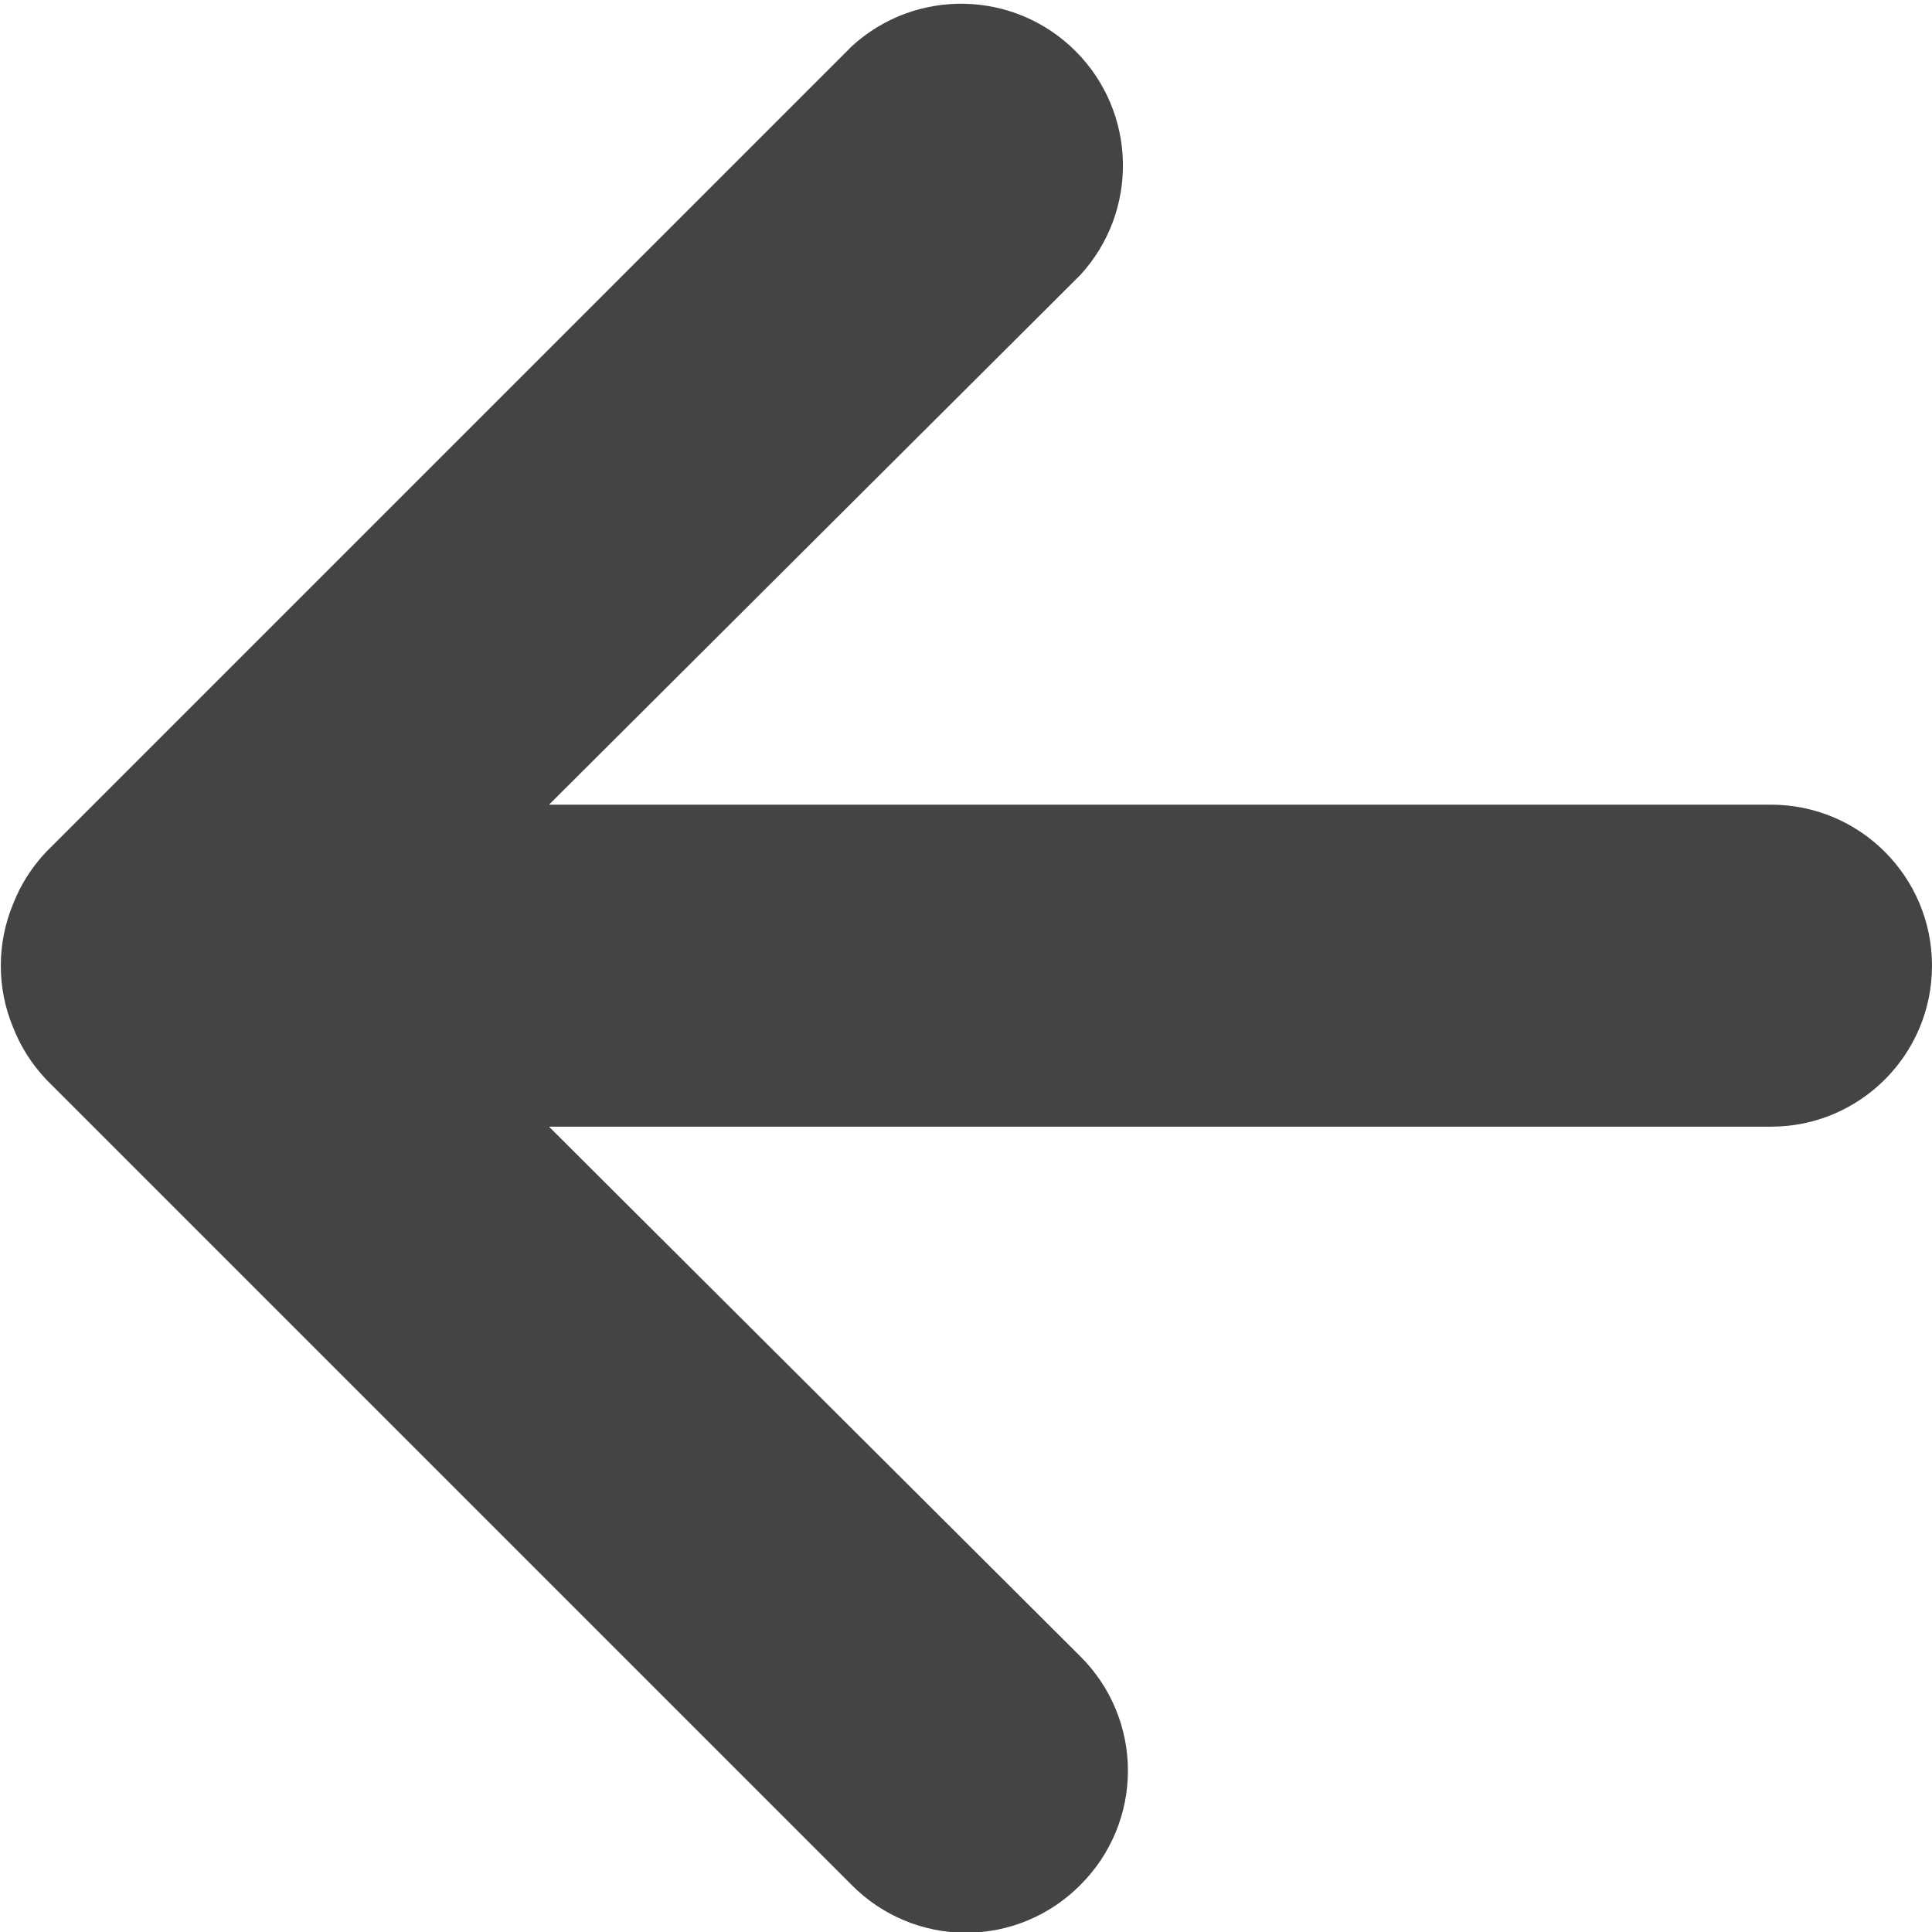
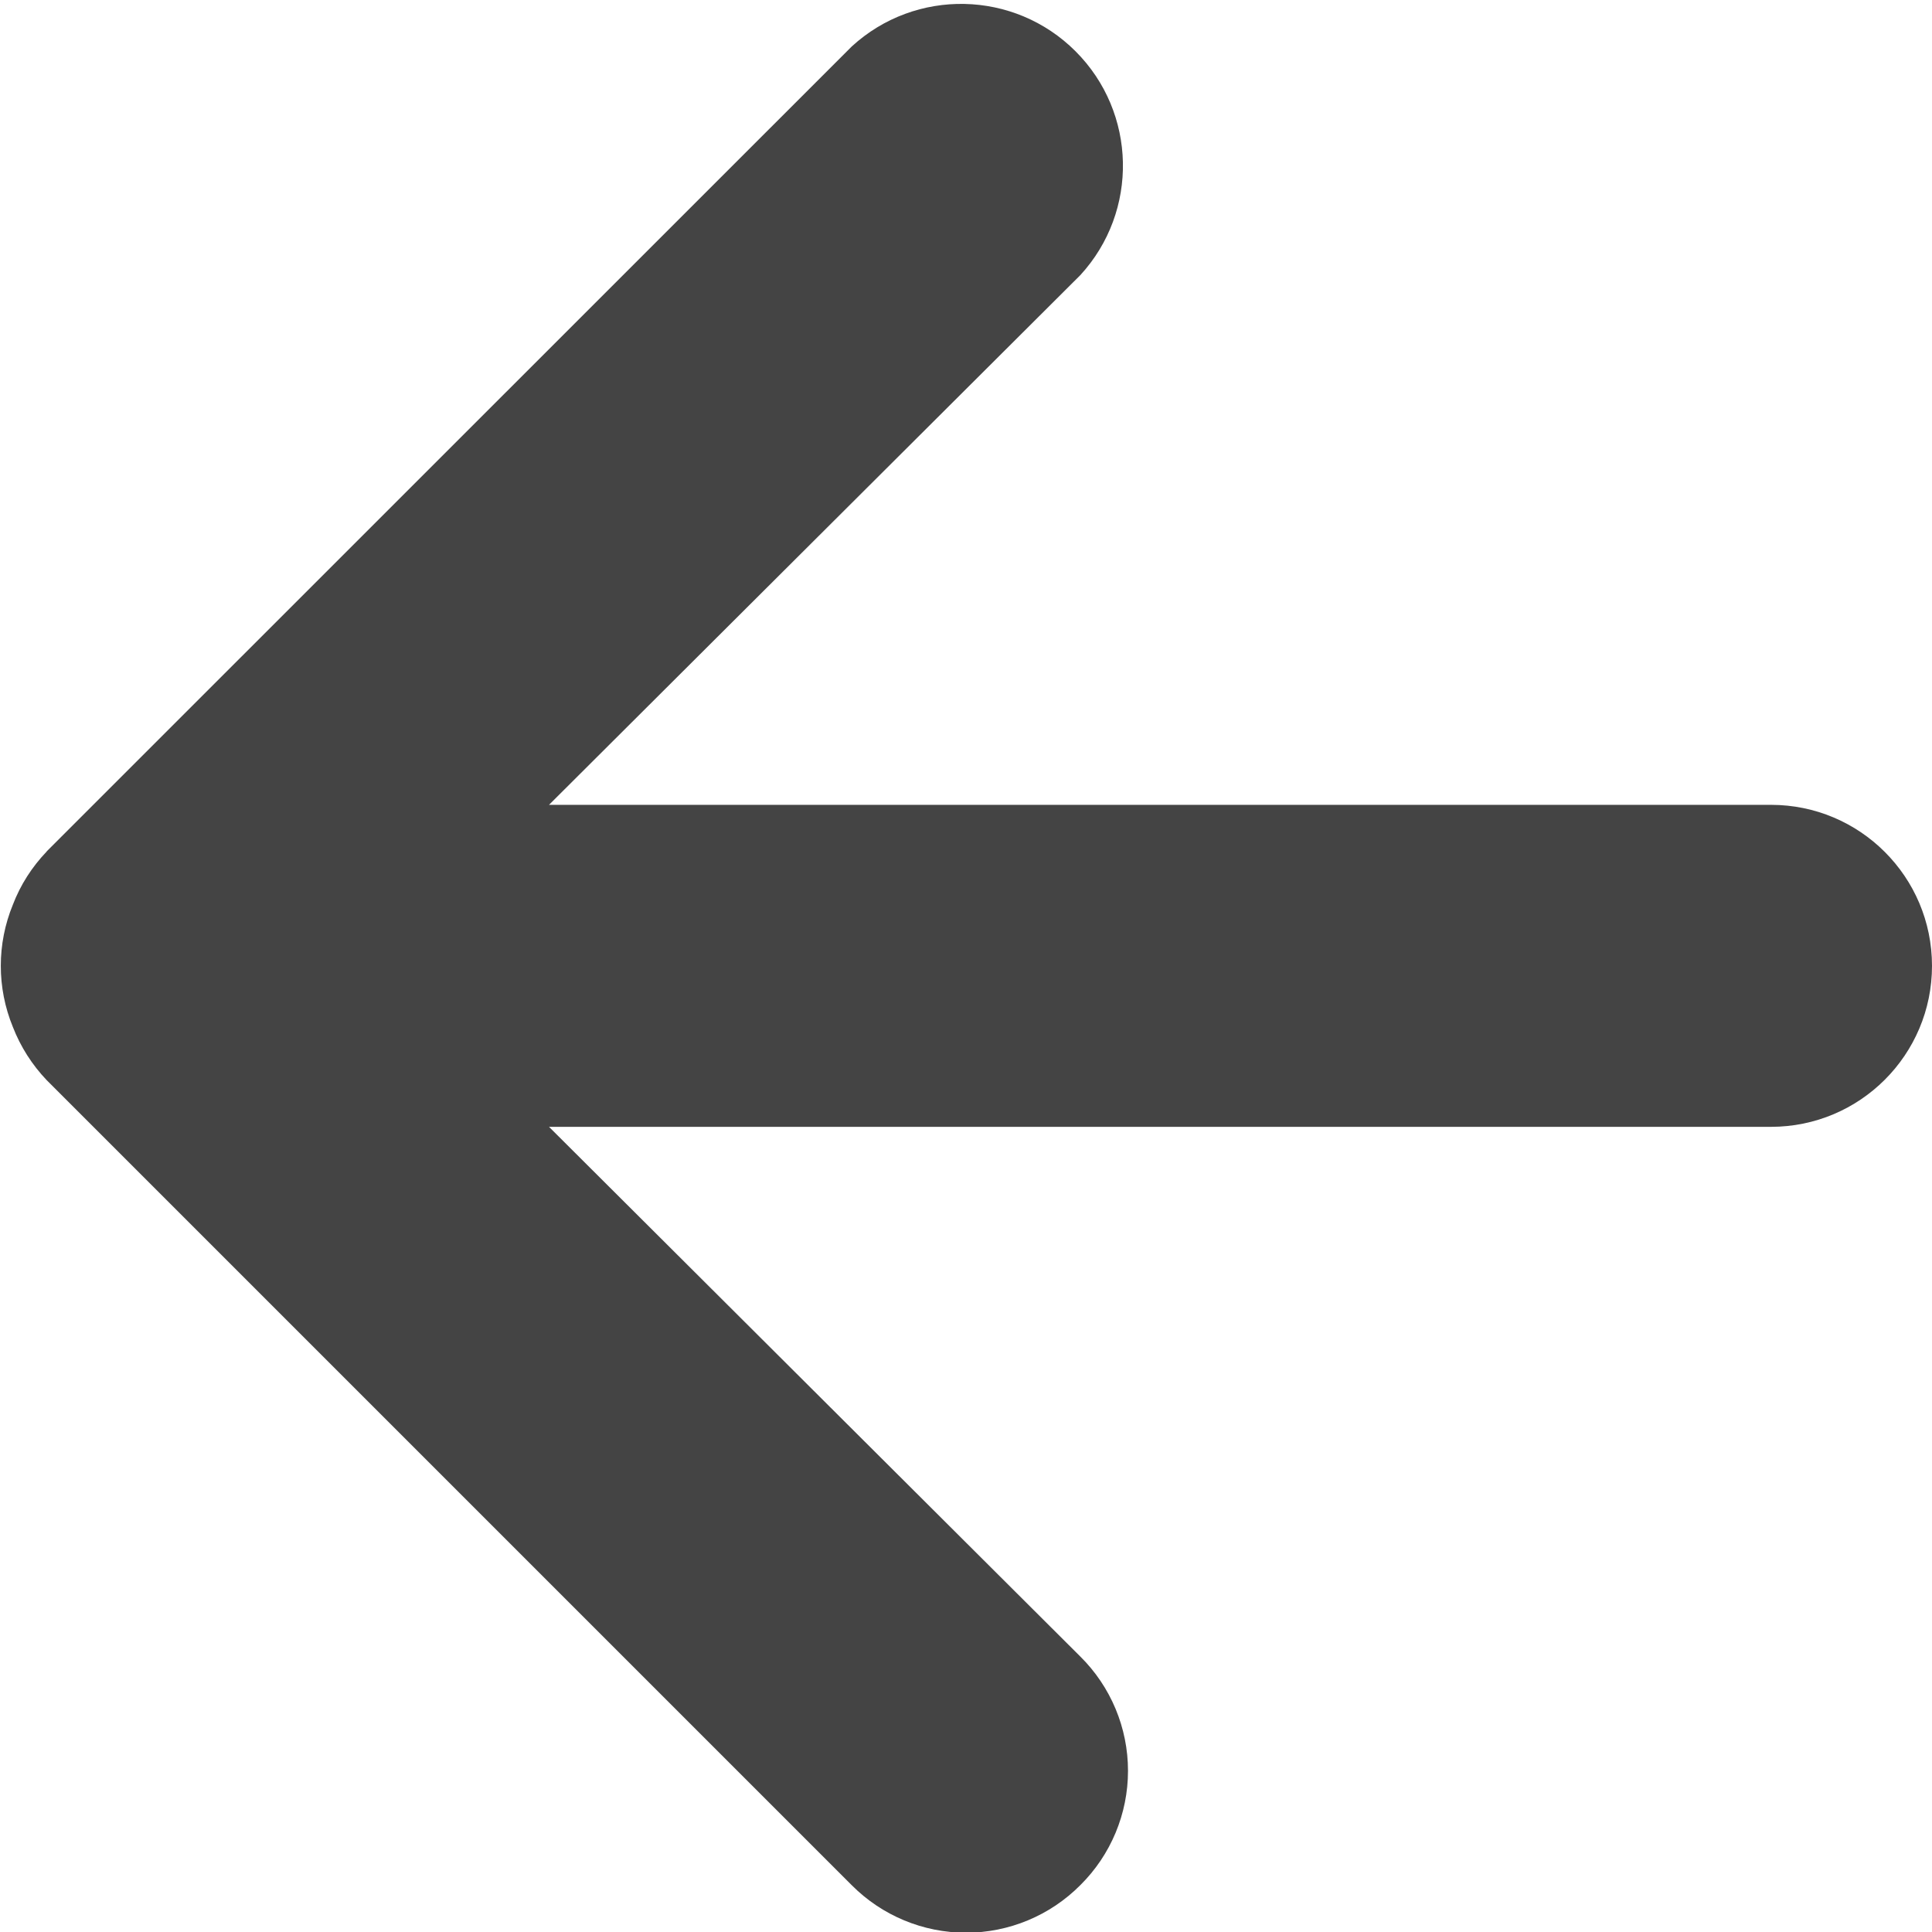
<svg xmlns="http://www.w3.org/2000/svg" width="12" height="12" viewBox="0 0 12 12">
  <g>
    <g>
-       <path fill="#444" d="M11 4.998a1 1 0 1 1 0 2H3.41l3.3 3.29a1 1 0 0 1 0 1.42.998.998 0 0 1-1.42 0l-5-5a.997.997 0 0 1-.21-.33c-.1-.242-.1-.517 0-.76a.996.996 0 0 1 .21-.33l5-5a1.005 1.005 0 0 1 1.42 1.42l-3.3 3.29z" />
+       <path fill="#444" d="M.29 5.288l5-4.999a1.005 1.005 0 0 1 1.42 1.42l-3.3 3.29H11a1 1 0 1 1 0 2H3.41l3.3 3.29a.999.999 0 0 1 0 1.42 1.001 1.001 0 0 1-1.42 0l-5-5a1.007 1.007 0 0 1-.21-.33 1 1 0 0 1 0-.76c.047-.123.119-.235.21-.33z" />
    </g>
  </g>
</svg>
